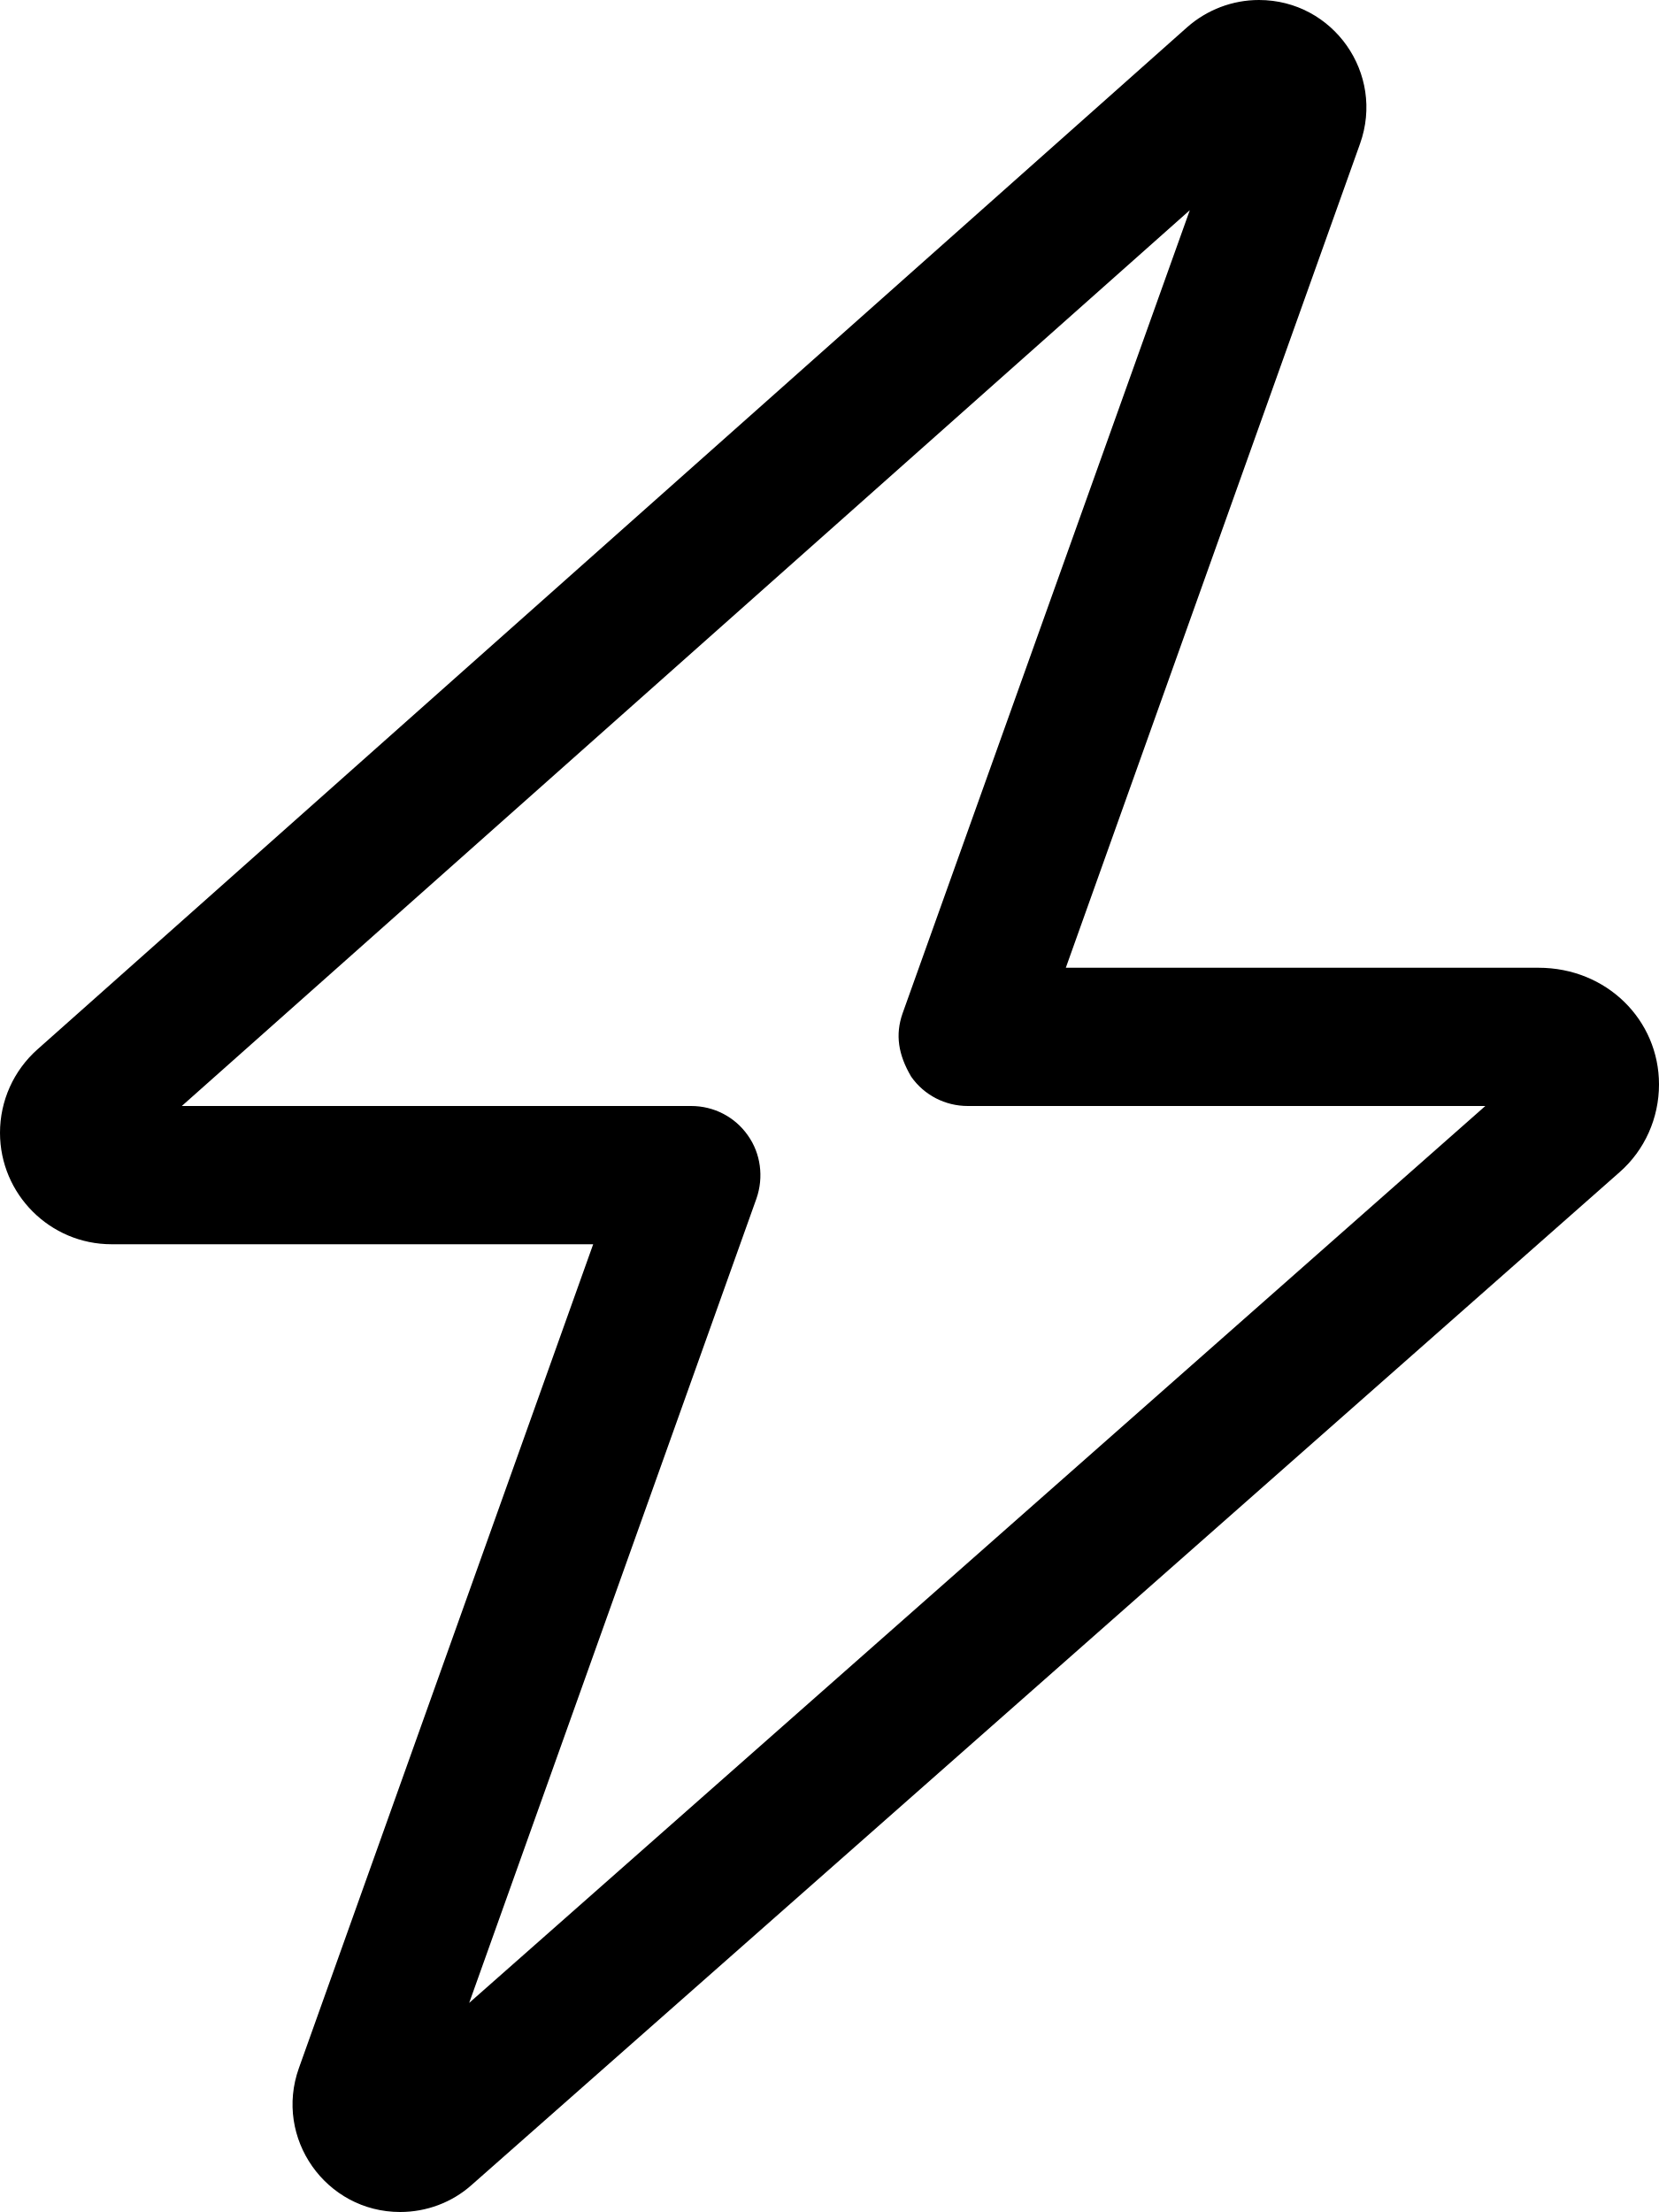
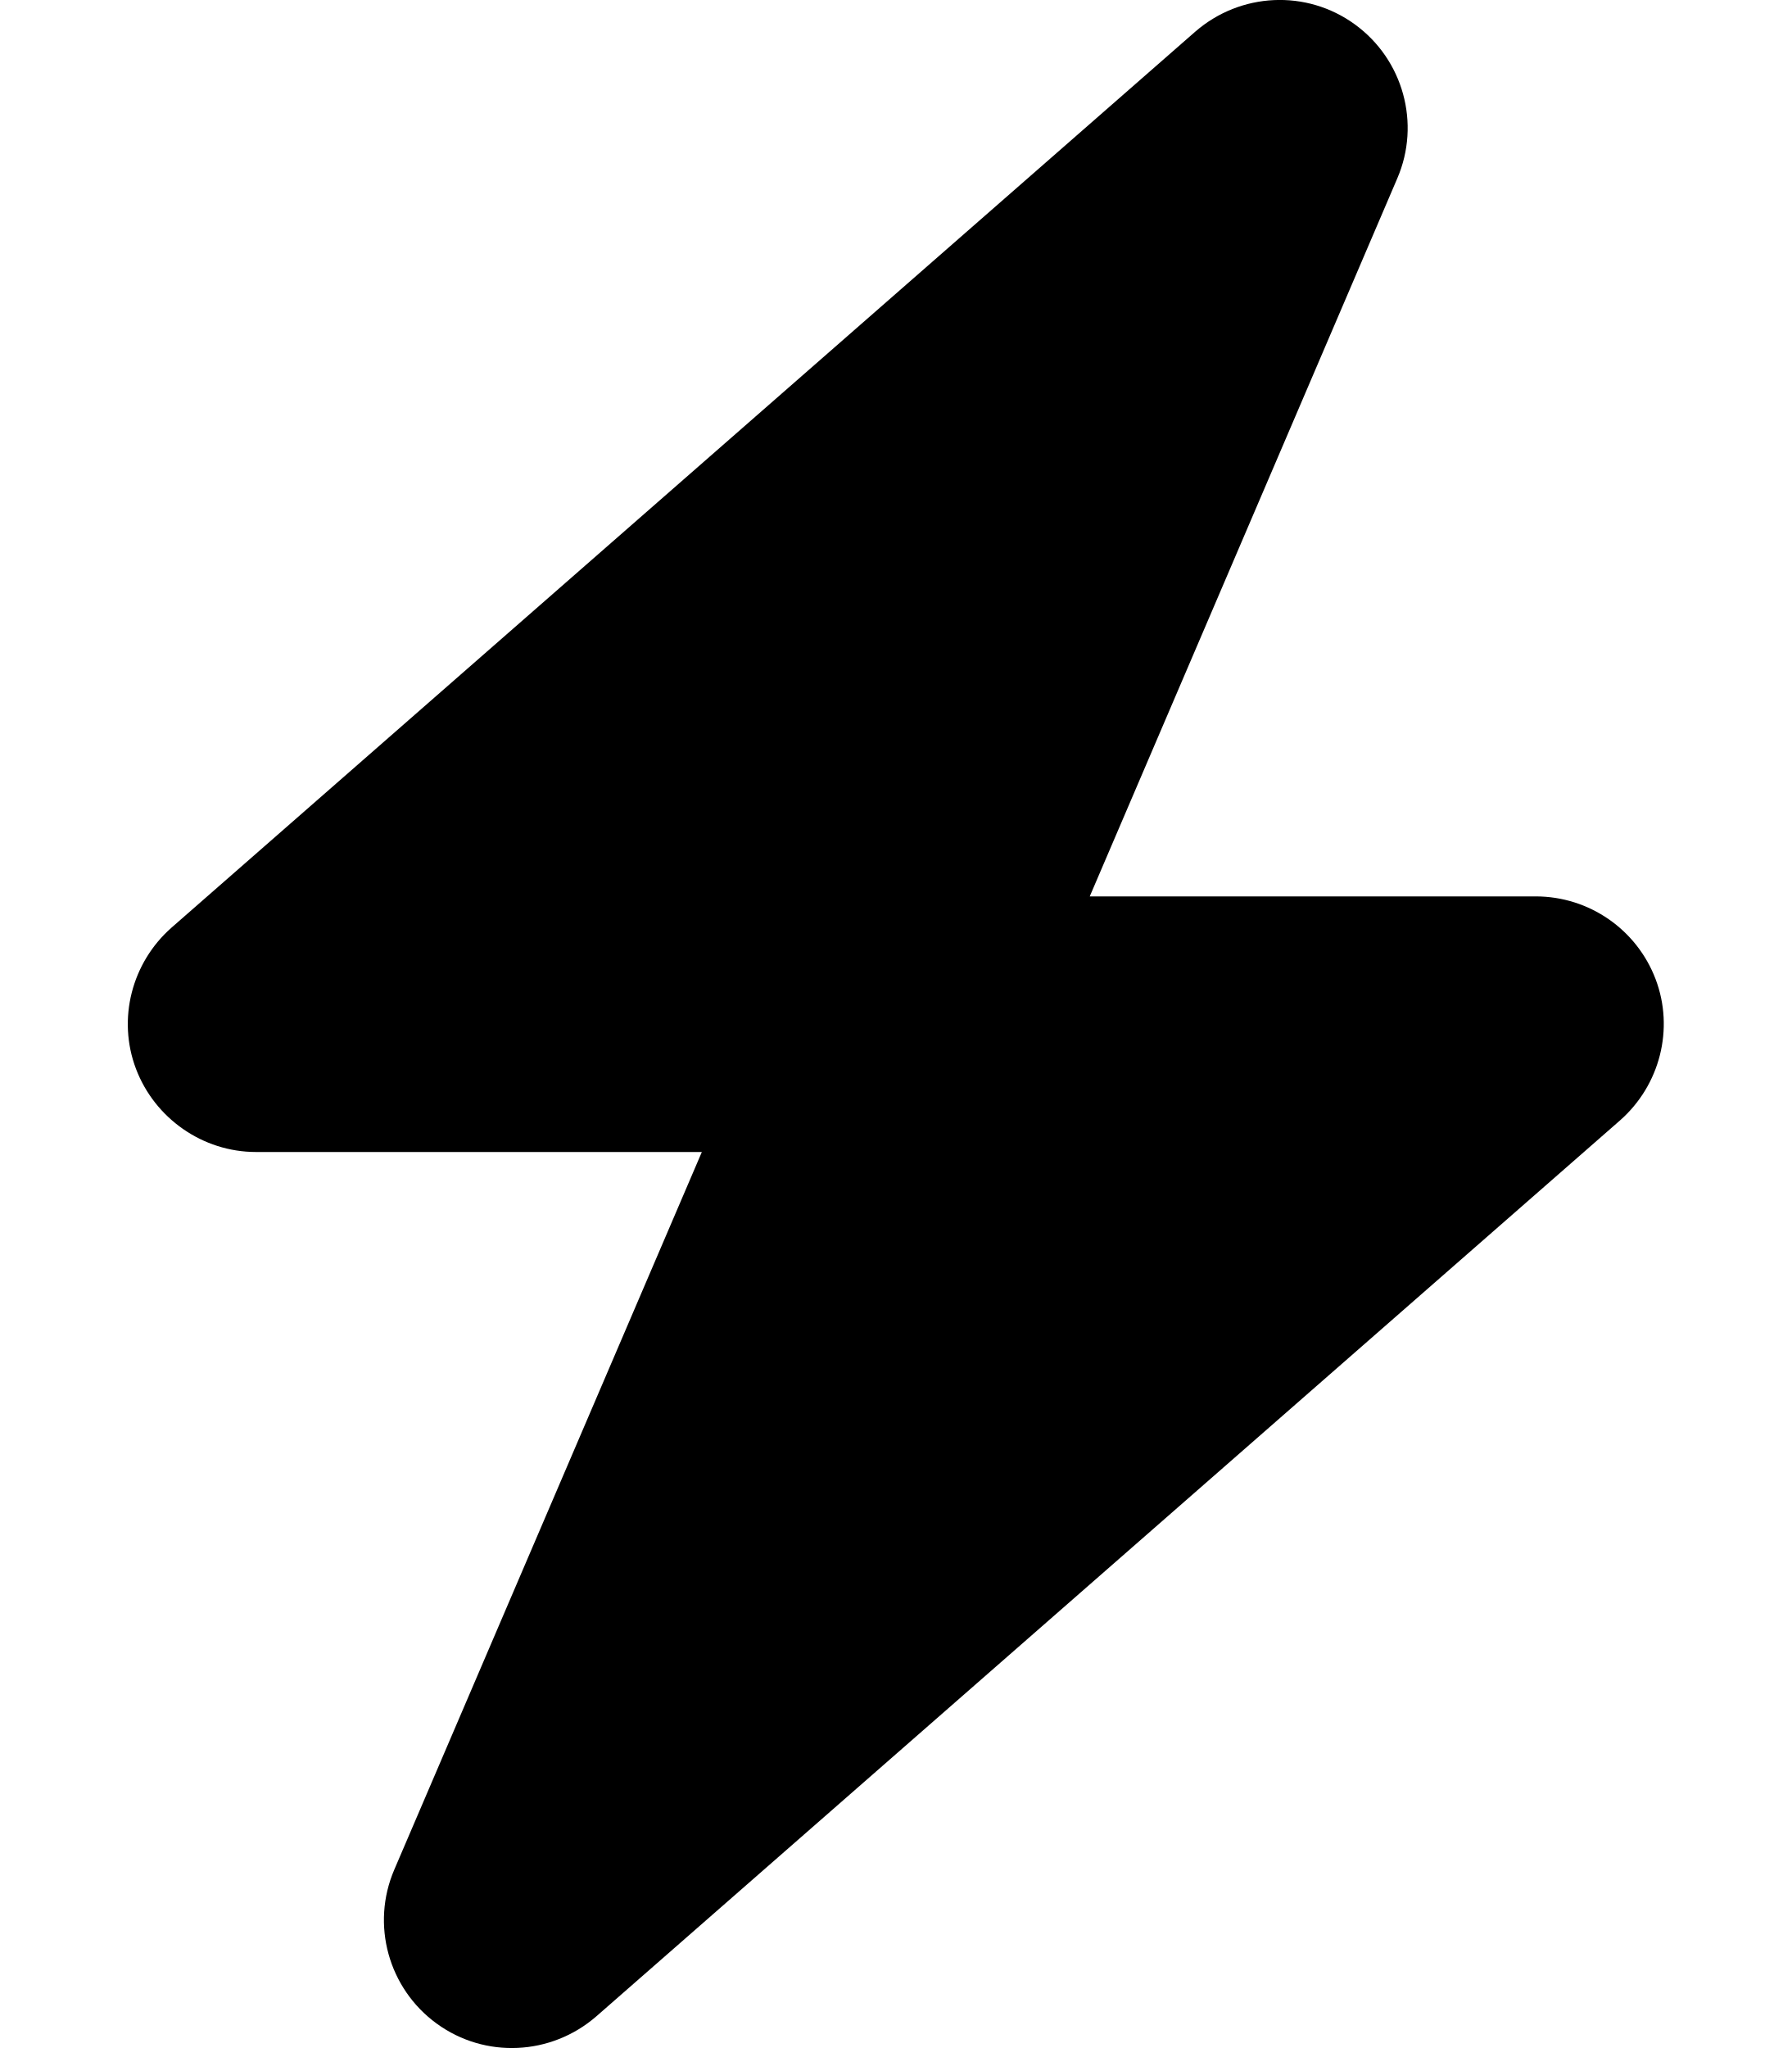
- <svg xmlns="http://www.w3.org/2000/svg" viewBox="0 0 384 512">
-   <path d="M274.8 6.288C279.4 2.237 285.3 0 291.4 0C308.6 0 320.6 17.05 314.8 33.27L246.7 224H356.1C371.9 224 384 236.1 384 251C384 258.8 380.7 266.2 374.9 271.3L109.1 505.8C104.6 509.8 98.7 512 92.63 512C75.41 512 63.39 494.9 69.18 478.7L137.3 288H25.81C11.56 288 0 276.4 0 262.2C0 254.8 3.153 247.8 8.664 242.9L274.8 6.288zM275.4 48.65L42.08 256H160C165.2 256 170.1 258.5 173.1 262.8C176.1 267 176.8 272.5 175.1 277.4L108.6 463.6L343.8 256H224C218.8 256 213.9 253.5 210.9 249.2C207.9 244.1 207.2 239.5 208.9 234.6L275.4 48.65z" />
+ <svg xmlns="http://www.w3.org/2000/svg" viewBox="0 0 448 512">
+   <path d="M349.4 44.6c5.9-13.7 1.5-29.7-10.6-38.5s-28.6-8-39.9 1.8l-256 224c-10 8.8-13.6 22.9-8.9 35.3S50.7 288 64 288H175.5L98.6 467.4c-5.9 13.7-1.5 29.7 10.6 38.5s28.6 8 39.9-1.8l256-224c10-8.8 13.6-22.9 8.9-35.3s-16.6-20.7-30-20.7H272.5L349.4 44.6z" />
</svg>
